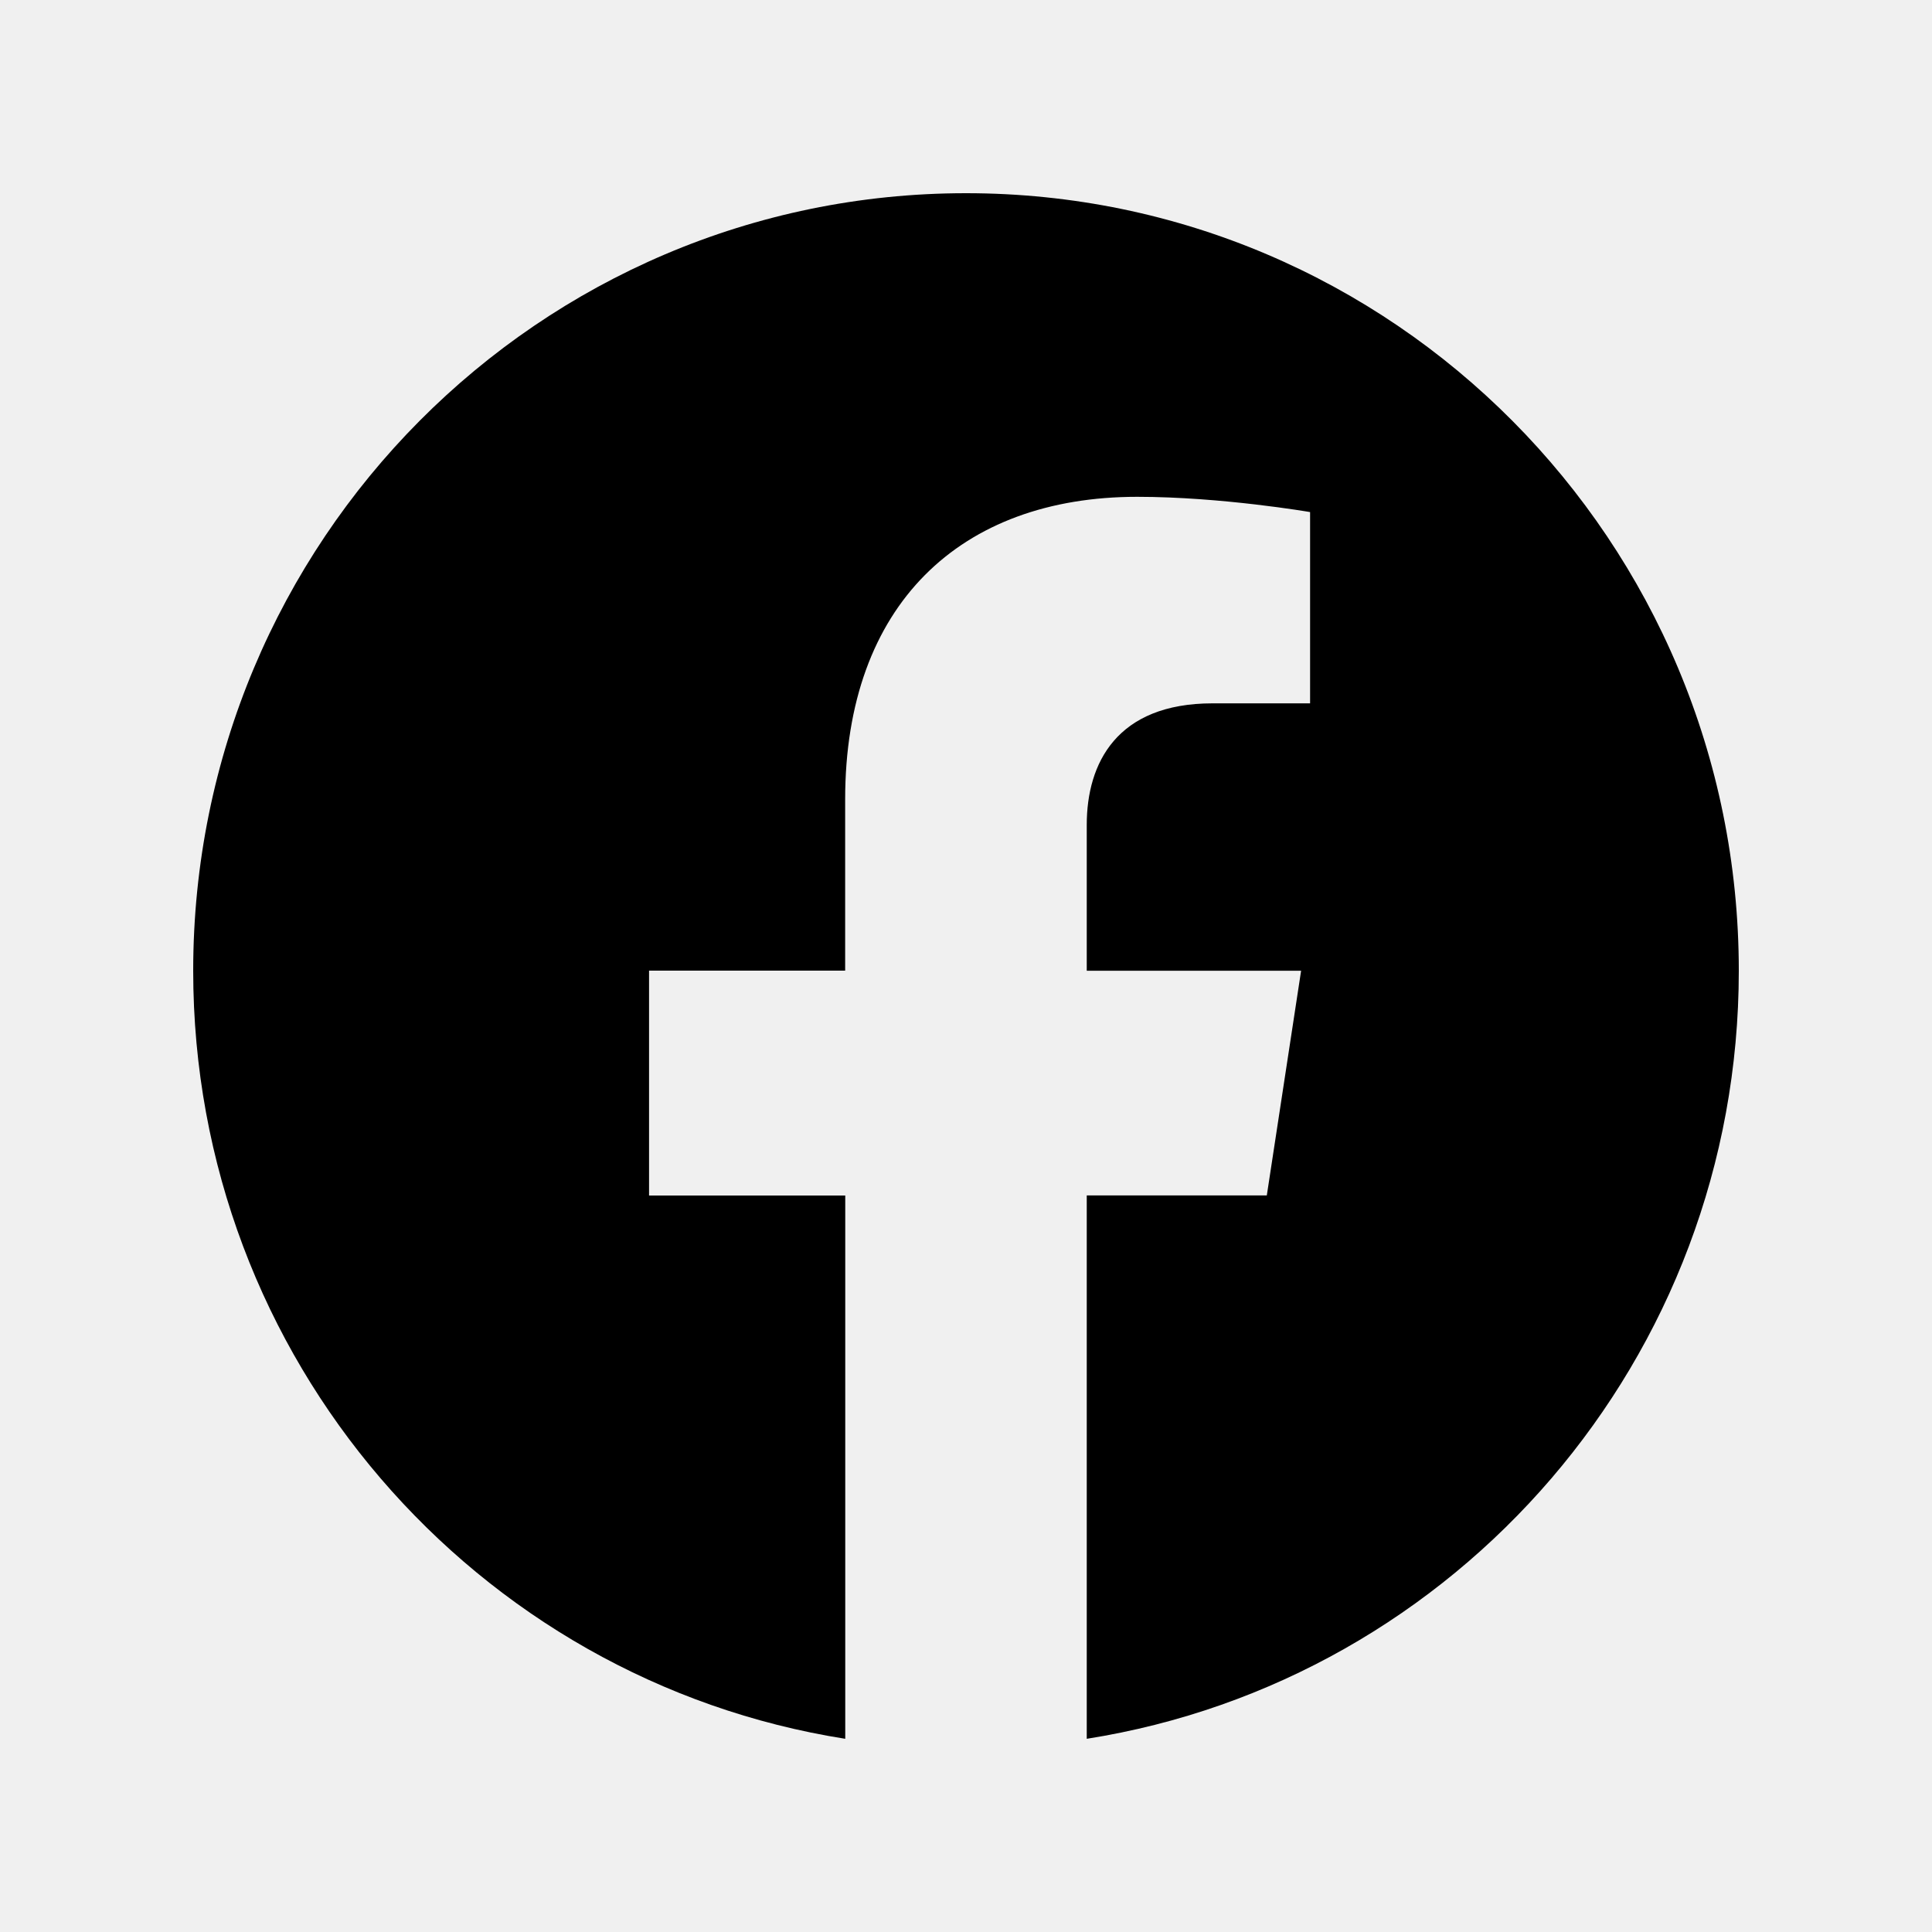
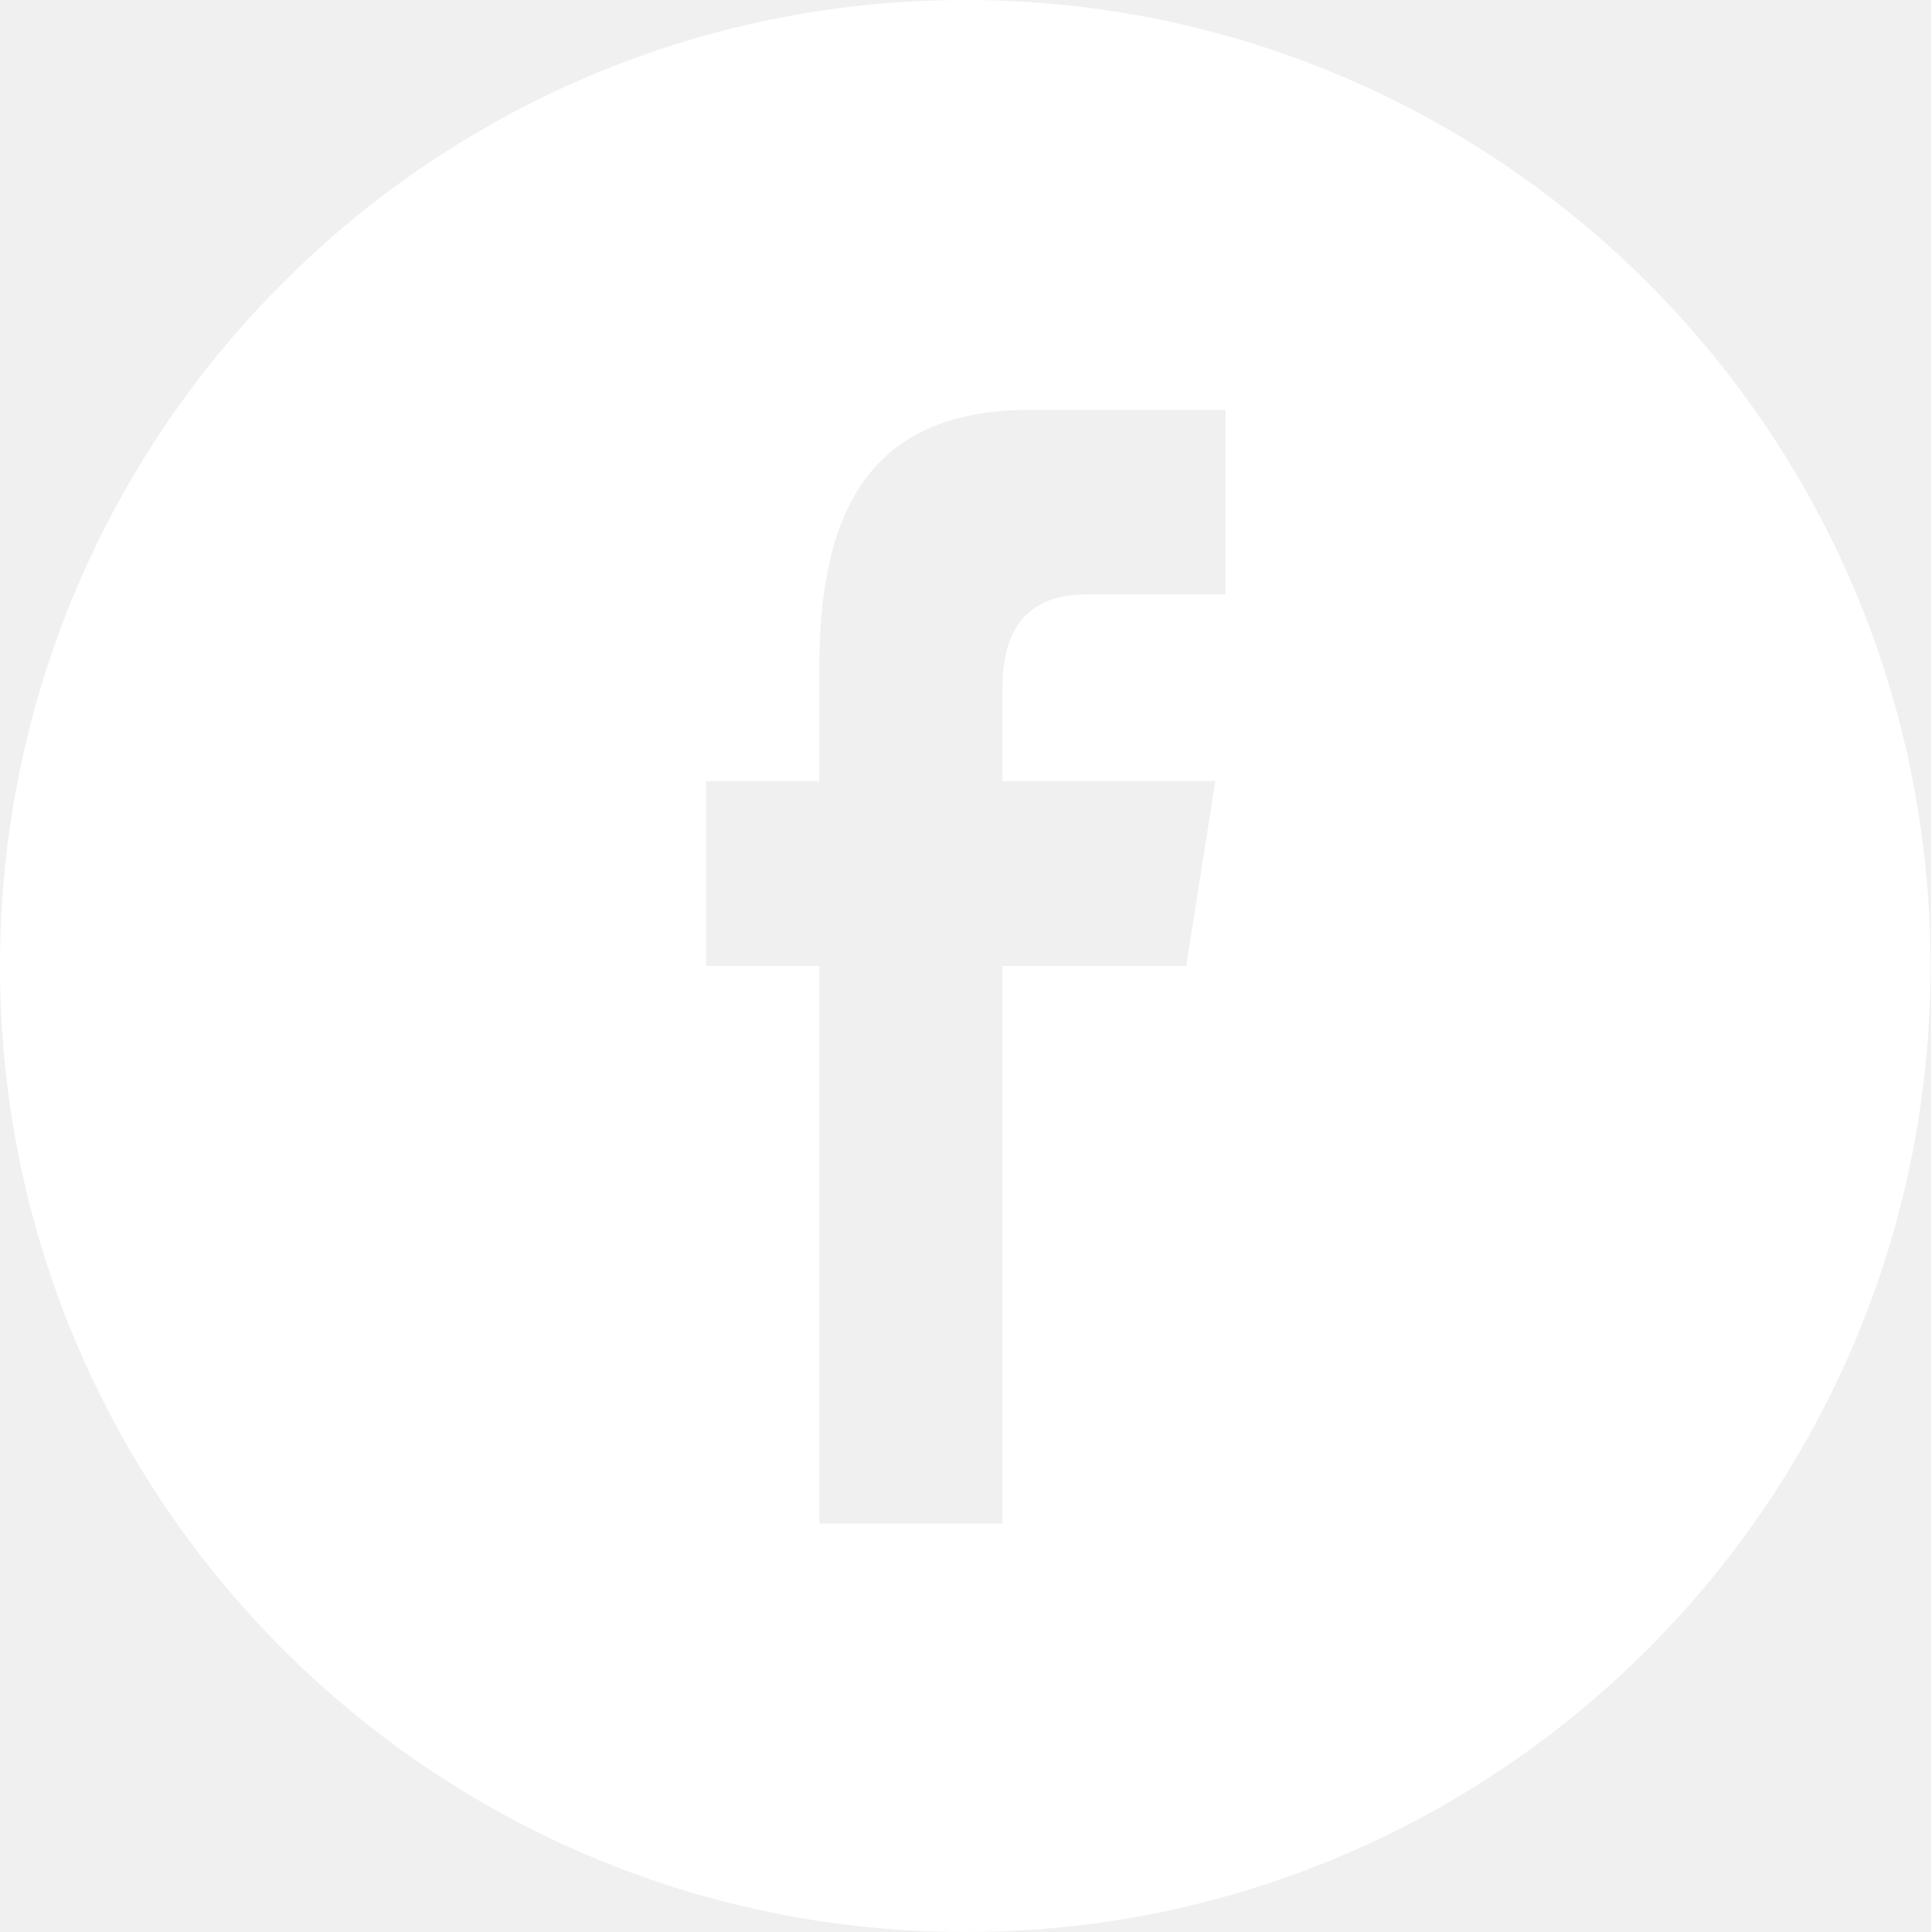
- <svg class="icon icon-facebook" viewBox="0 0 20 20">
-   <path fill="currentColor" d="M18 10.049C18 5.603 14.419 2 10 2s-8 3.603-8 8.049C2 14.067 4.925 17.396 8.75 18v-5.624H6.719v-2.328h2.03V8.275c0-2.017 1.195-3.132 3.023-3.132.874 0 1.79.158 1.79.158v1.98h-1.009c-.994 0-1.303.621-1.303 1.258v1.51h2.219l-.355 2.326H11.25V18c3.825-.604 6.75-3.933 6.75-7.951" />
+ <svg xmlns="http://www.w3.org/2000/svg" fill="none" version="1.1" width="33.979" height="34" viewBox="0 0 33.979 34">
+   <defs>
+     <clipPath id="master_svg0_302_10512">
+       <rect x="0" y="0" width="33.979" height="34" rx="0" />
+     </clipPath>
+   </defs>
+   <g clip-path="url(#master_svg0_302_10512)">
+     <g>
+       <path d="M33.978,17C33.978,7.611,26.372,0,16.989,0C7.607,0,0,7.611,0,17C0,26.389,7.607,34,16.989,34C26.372,34,33.978,26.389,33.978,17ZM12.427,17L12.427,13.747L14.419,13.747L14.419,11.78C14.419,9.126,15.212,7.214,18.115,7.214L21.569,7.214L21.569,10.46L19.138,10.46C17.919,10.46,17.643,11.27,17.643,12.118L17.643,13.747L21.39,13.747L20.878,17L17.643,17L17.643,26.812L14.419,26.812L14.419,17L12.427,17Z" fill="#FFFFFF" fill-opacity="1" />
+     </g>
+   </g>
</svg>
